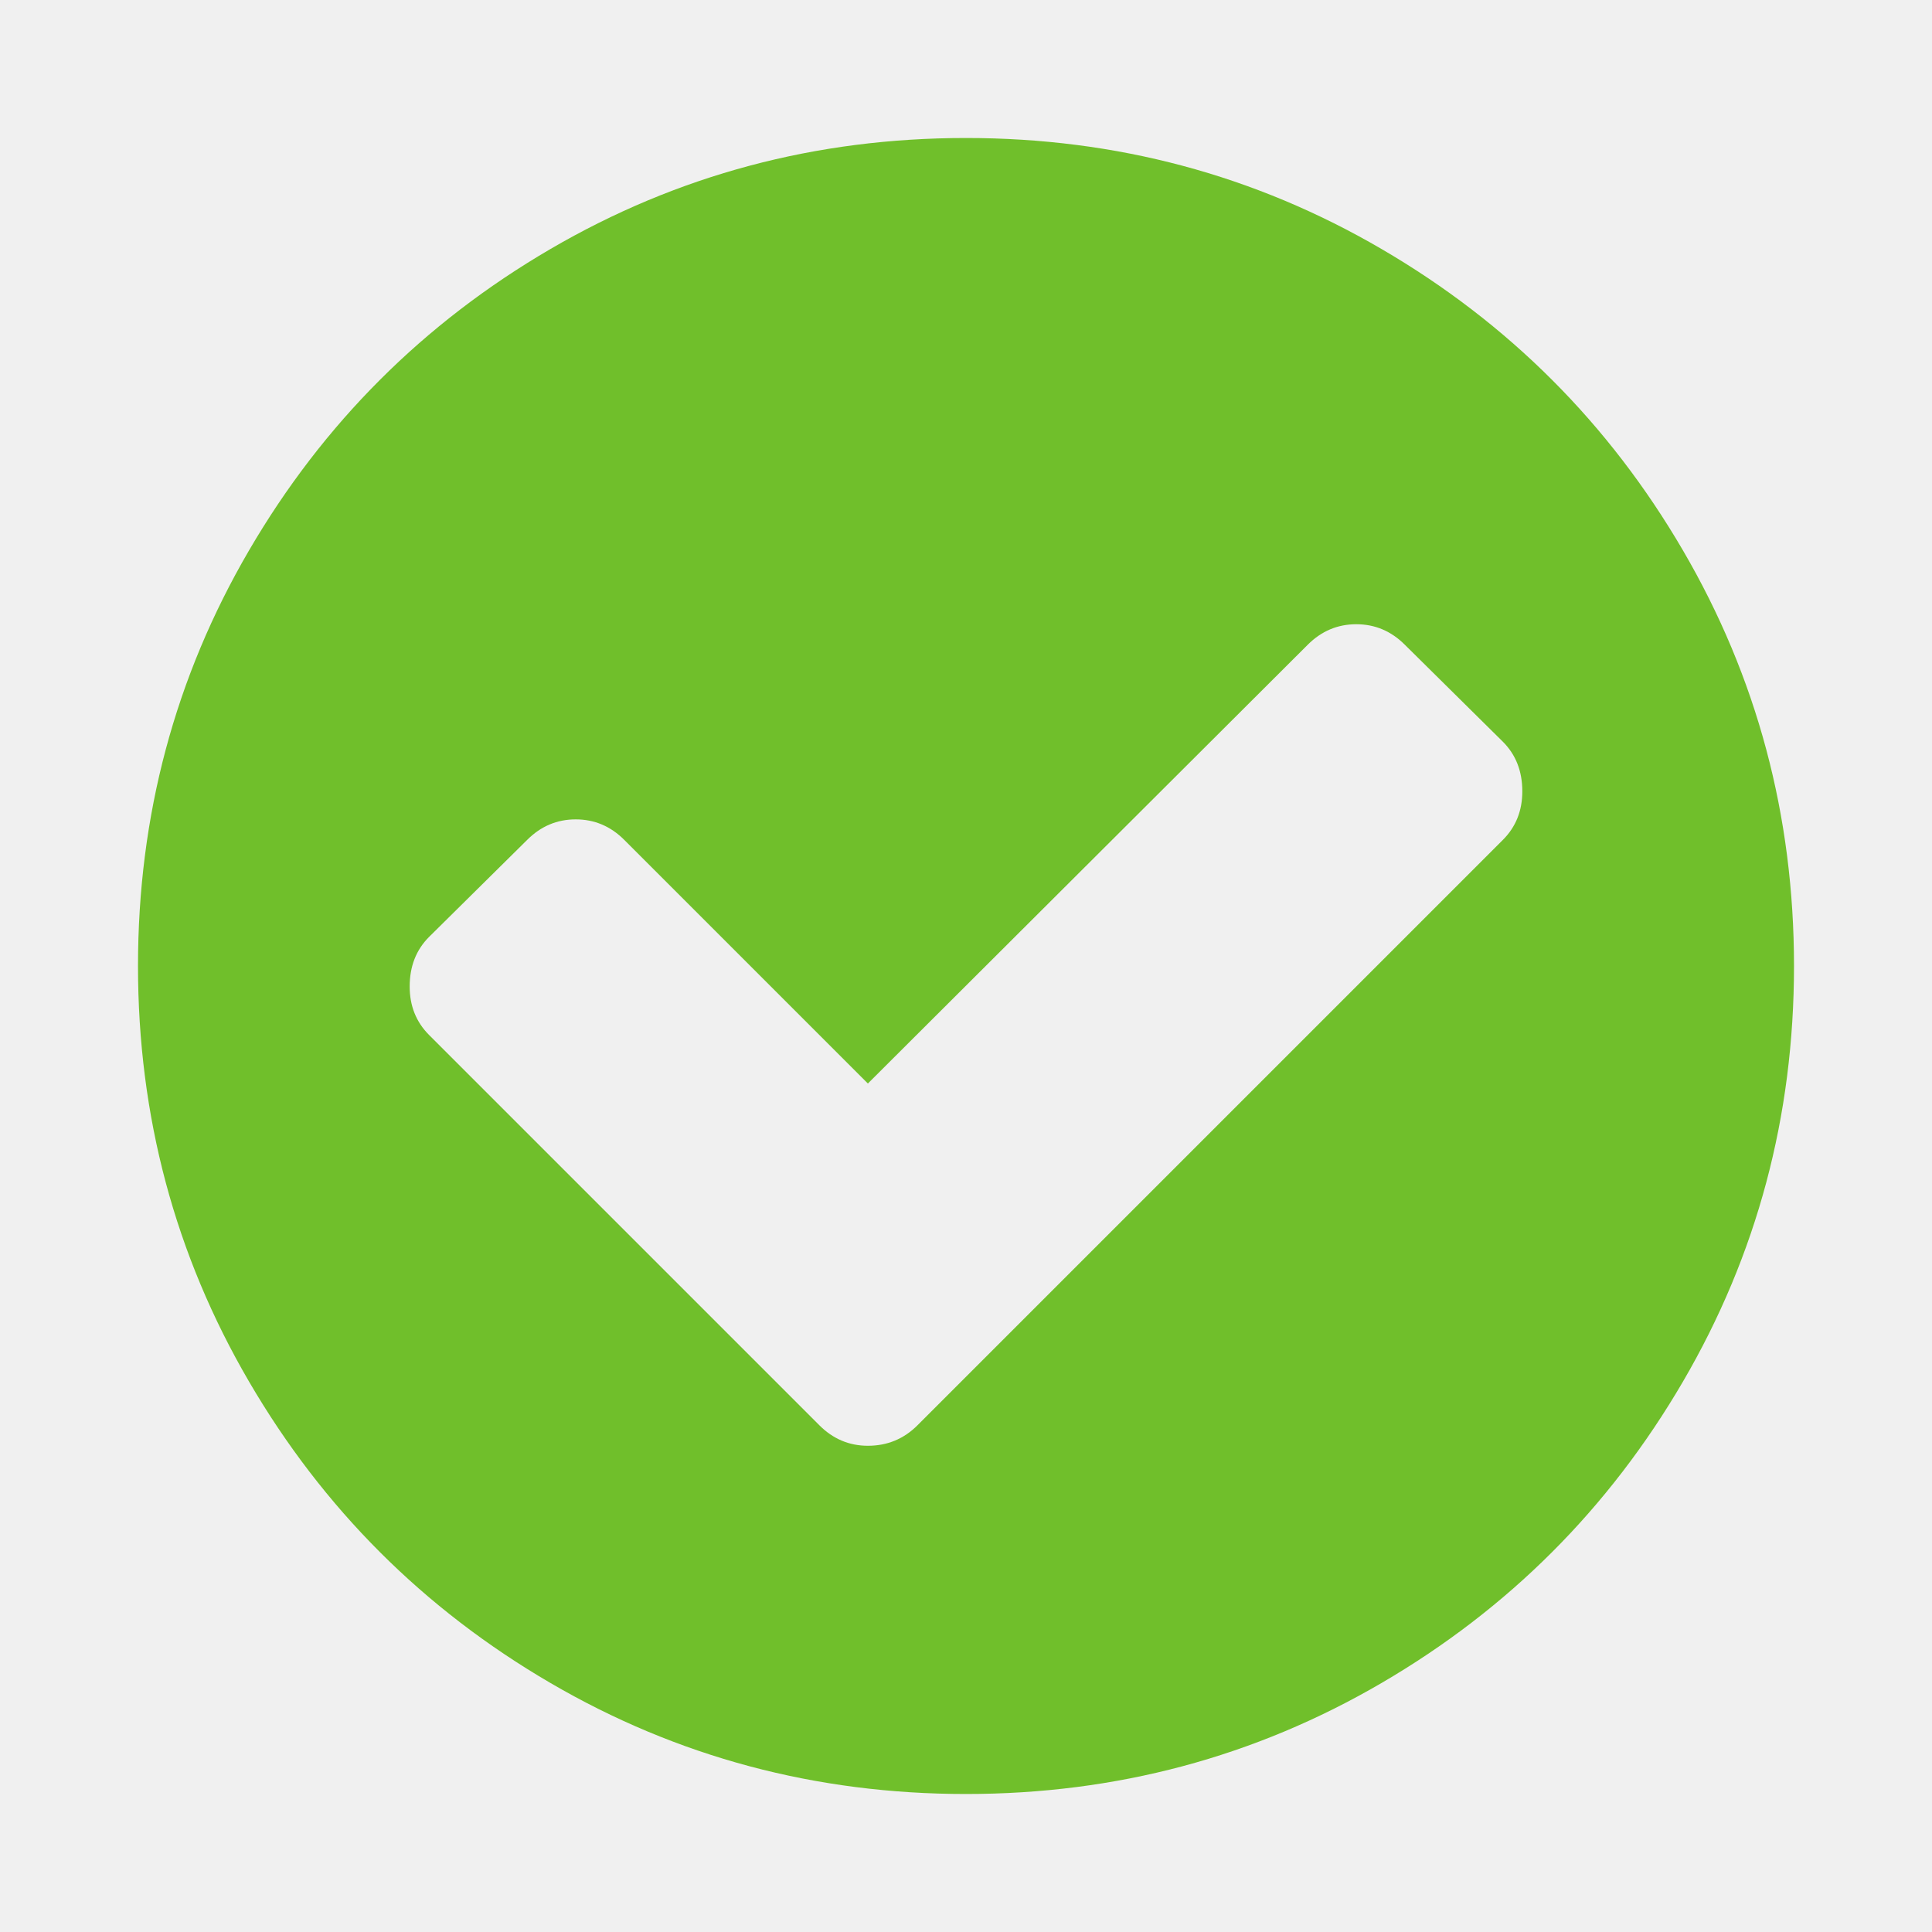
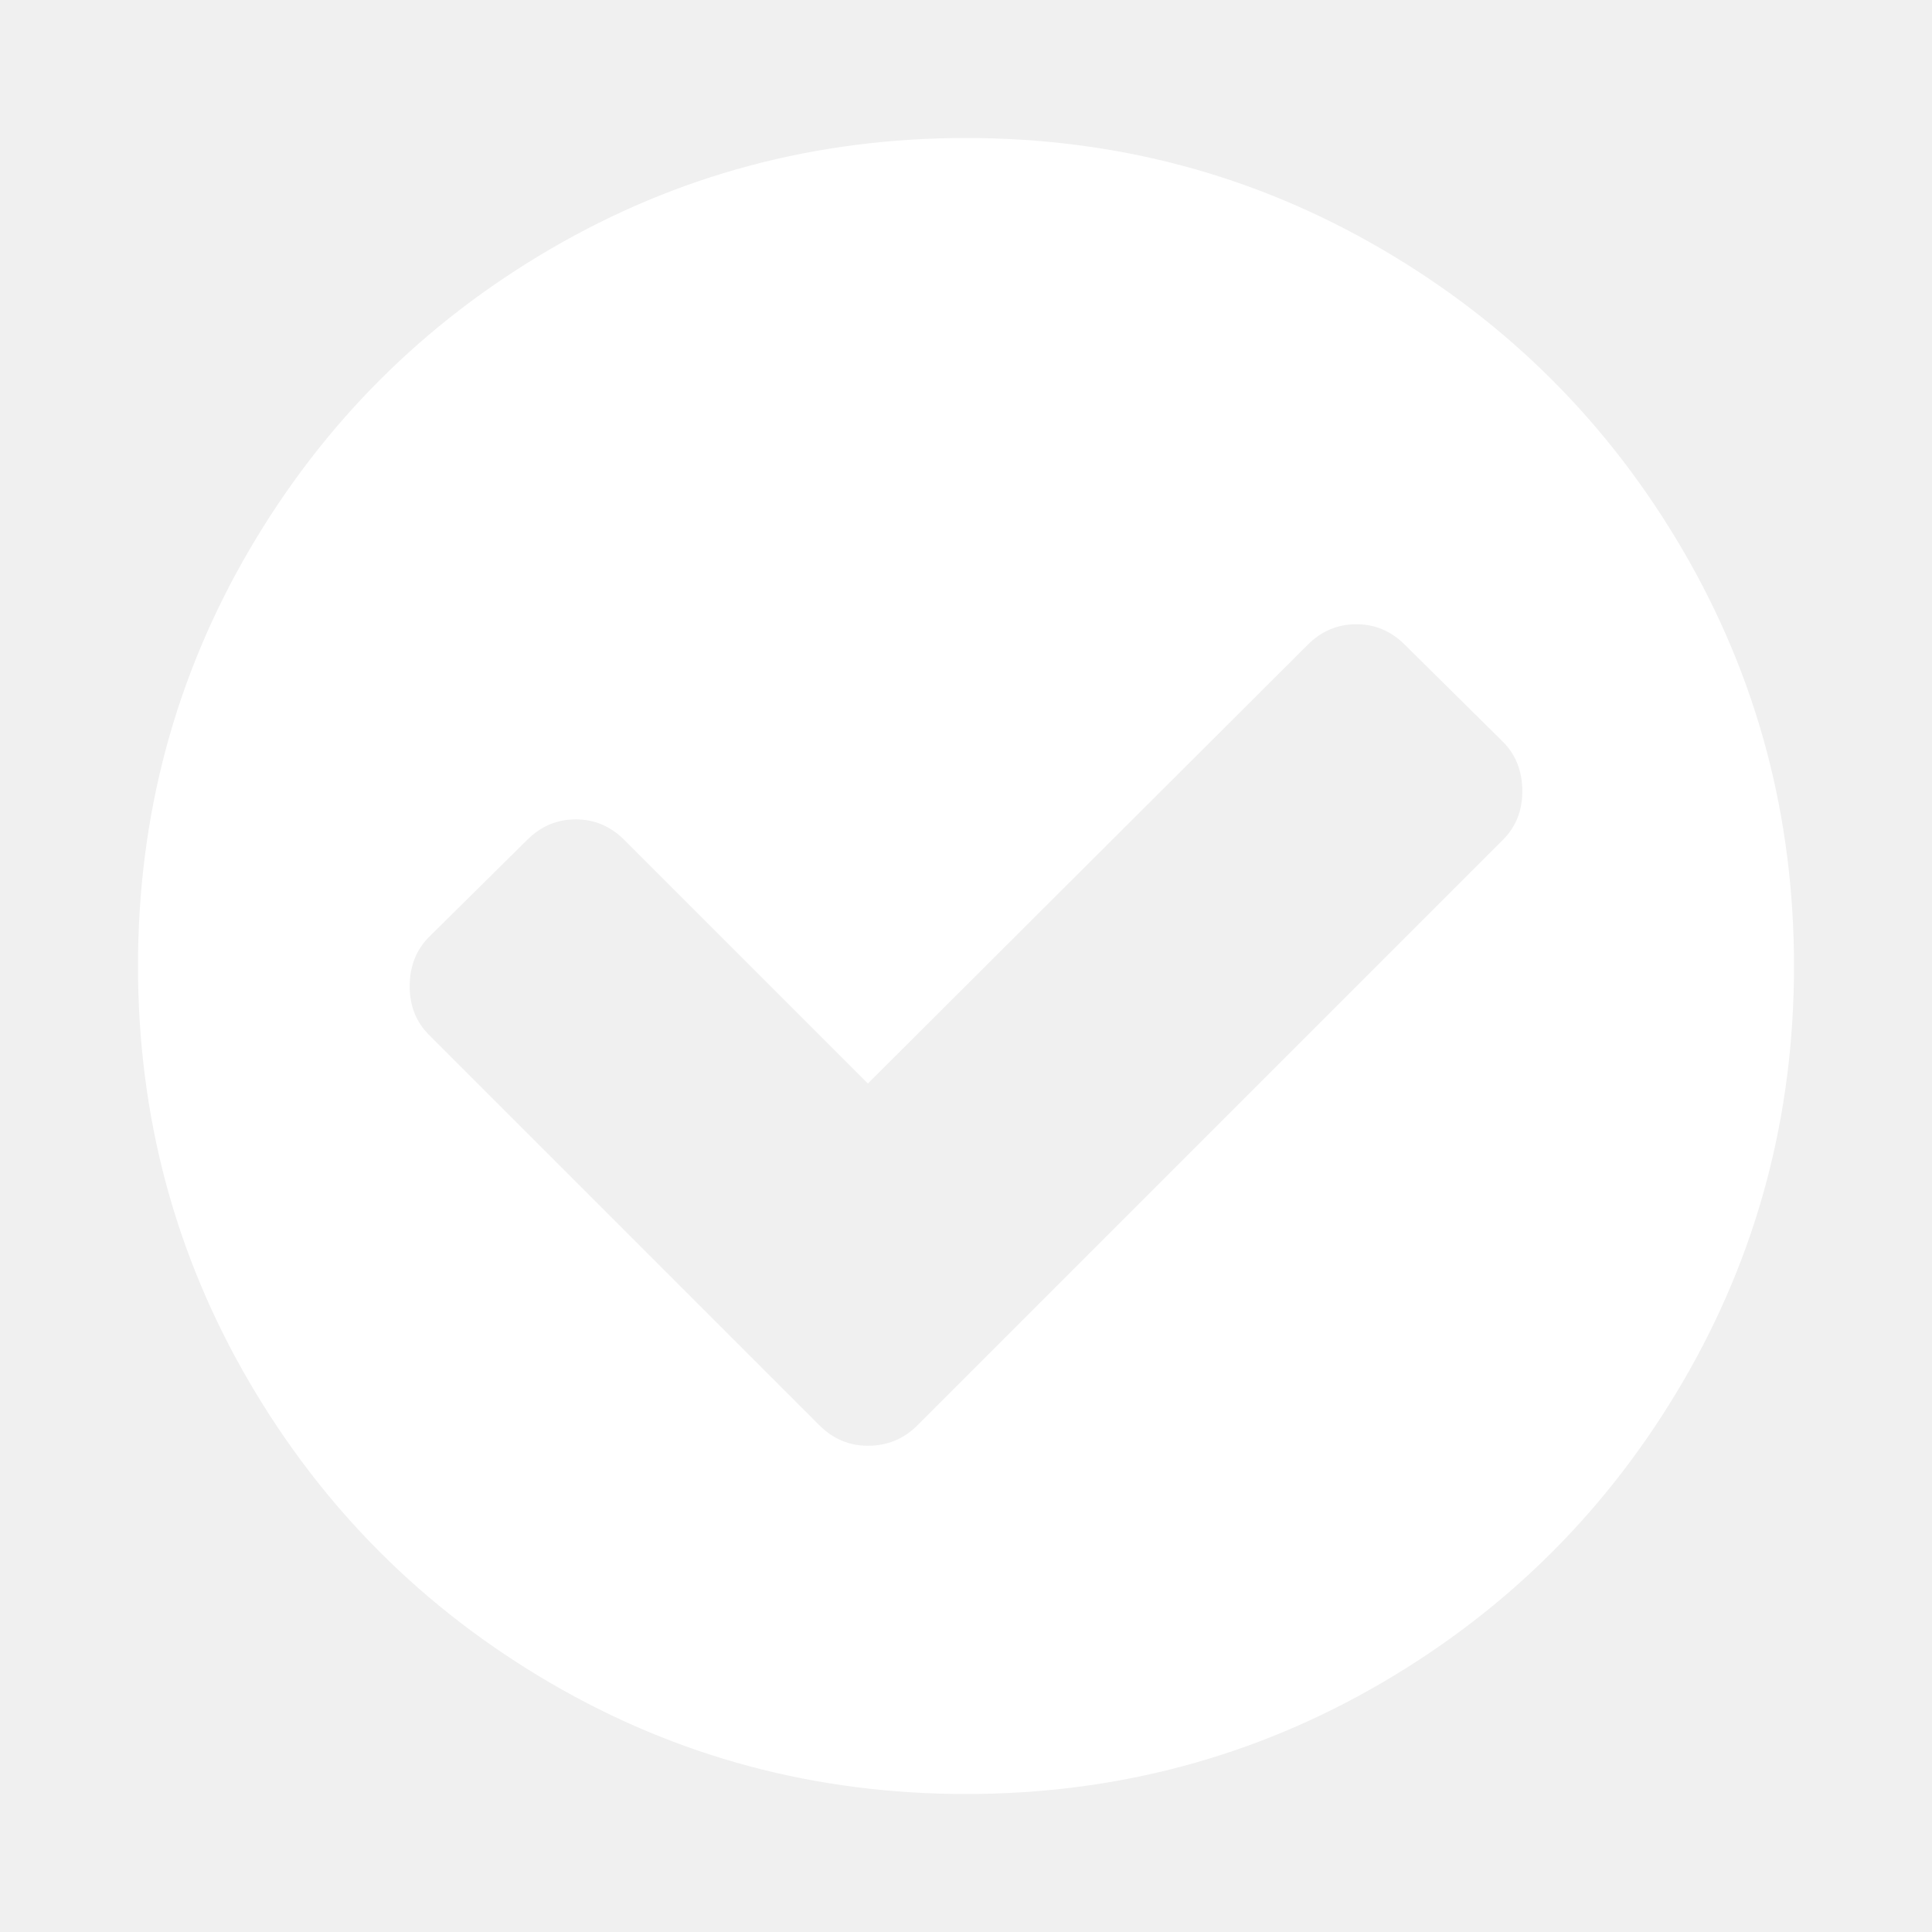
<svg xmlns="http://www.w3.org/2000/svg" width="13" height="13" viewBox="0 0 1792 1792">
-   <path fill="#70bf2b" d="M1412 734q0-28-18-46l-91-90q-19-19-45-19t-45 19l-408 407-226-226q-19-19-45-19t-45 19l-91 90q-18 18-18 46 0 27 18 45l362 362q19 19 45 19 27 0 46-19l543-543q18-18 18-45zm252 162q0 209-103 385.5t-279.5 279.5-385.5 103-385.5-103-279.5-279.5-103-385.5 103-385.5 279.5-279.5 385.5-103 385.5 103 279.5 279.5 103 385.5z" />
+   <path fill="#ffffff" d="M1412 734q0-28-18-46l-91-90q-19-19-45-19t-45 19l-408 407-226-226q-19-19-45-19t-45 19l-91 90q-18 18-18 46 0 27 18 45l362 362q19 19 45 19 27 0 46-19l543-543q18-18 18-45zm252 162q0 209-103 385.5t-279.5 279.5-385.5 103-385.5-103-279.5-279.5-103-385.5 103-385.5 279.5-279.5 385.5-103 385.5 103 279.5 279.5 103 385.5z" />
</svg>
